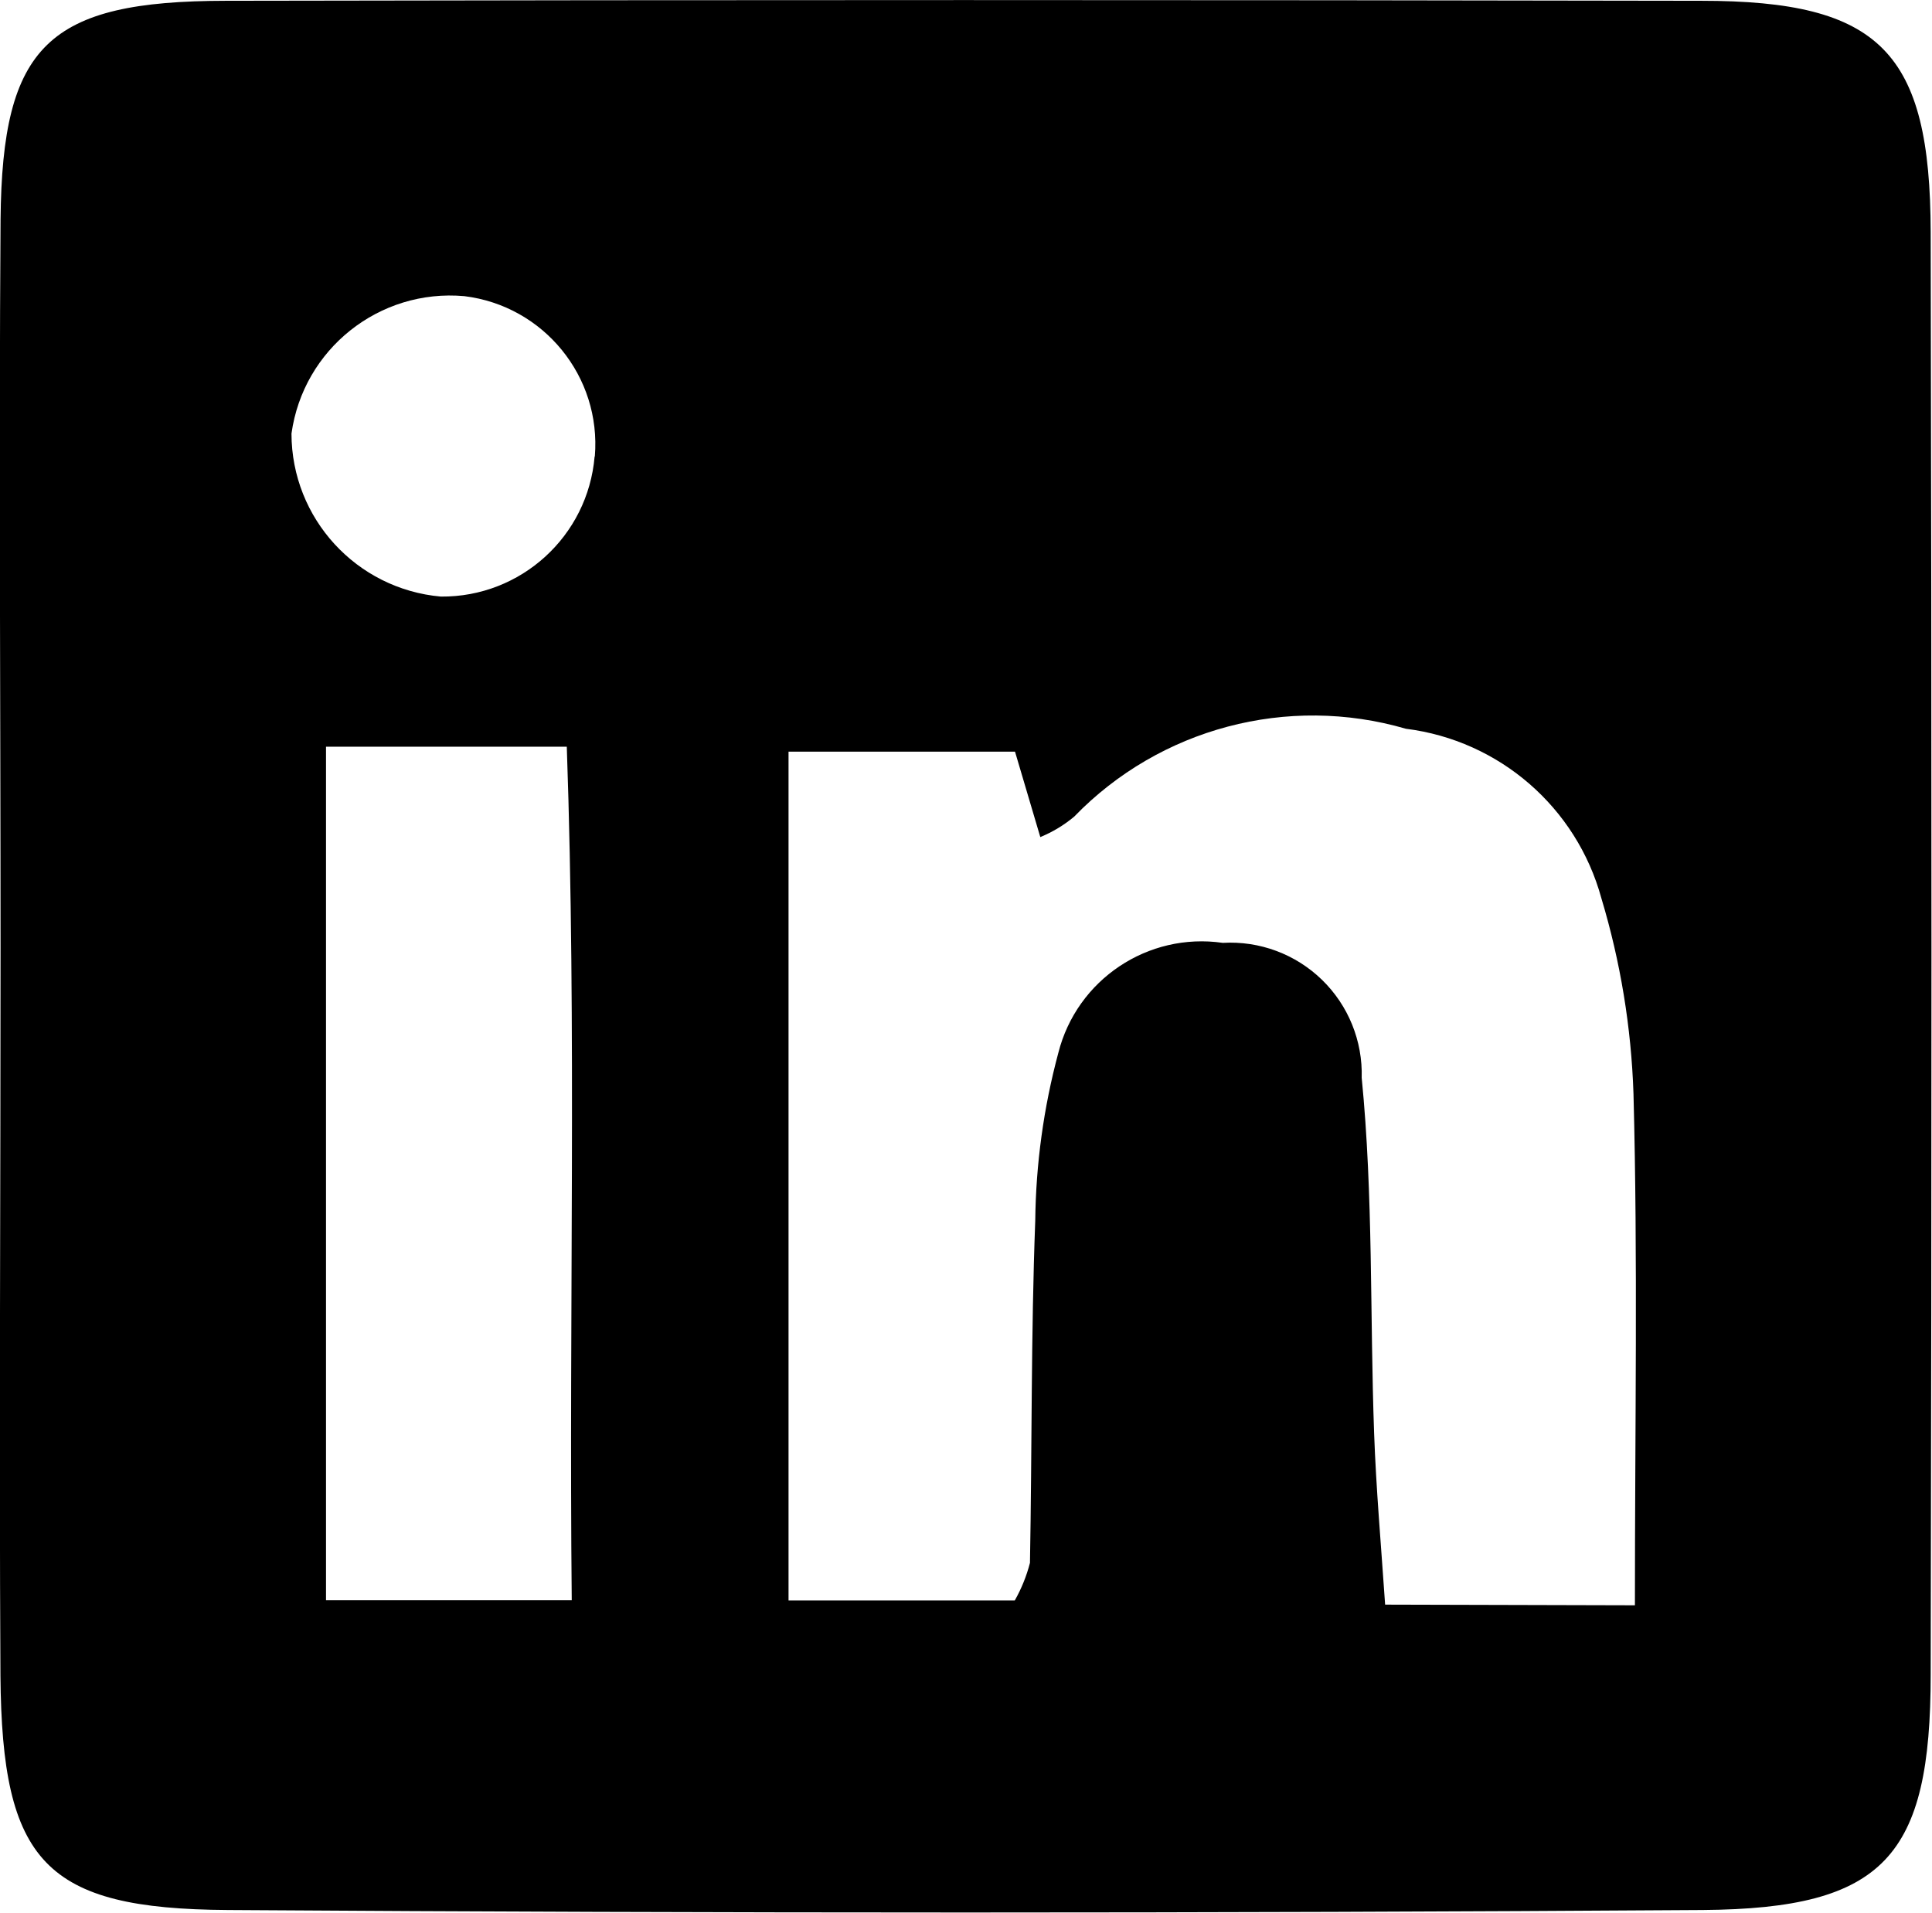
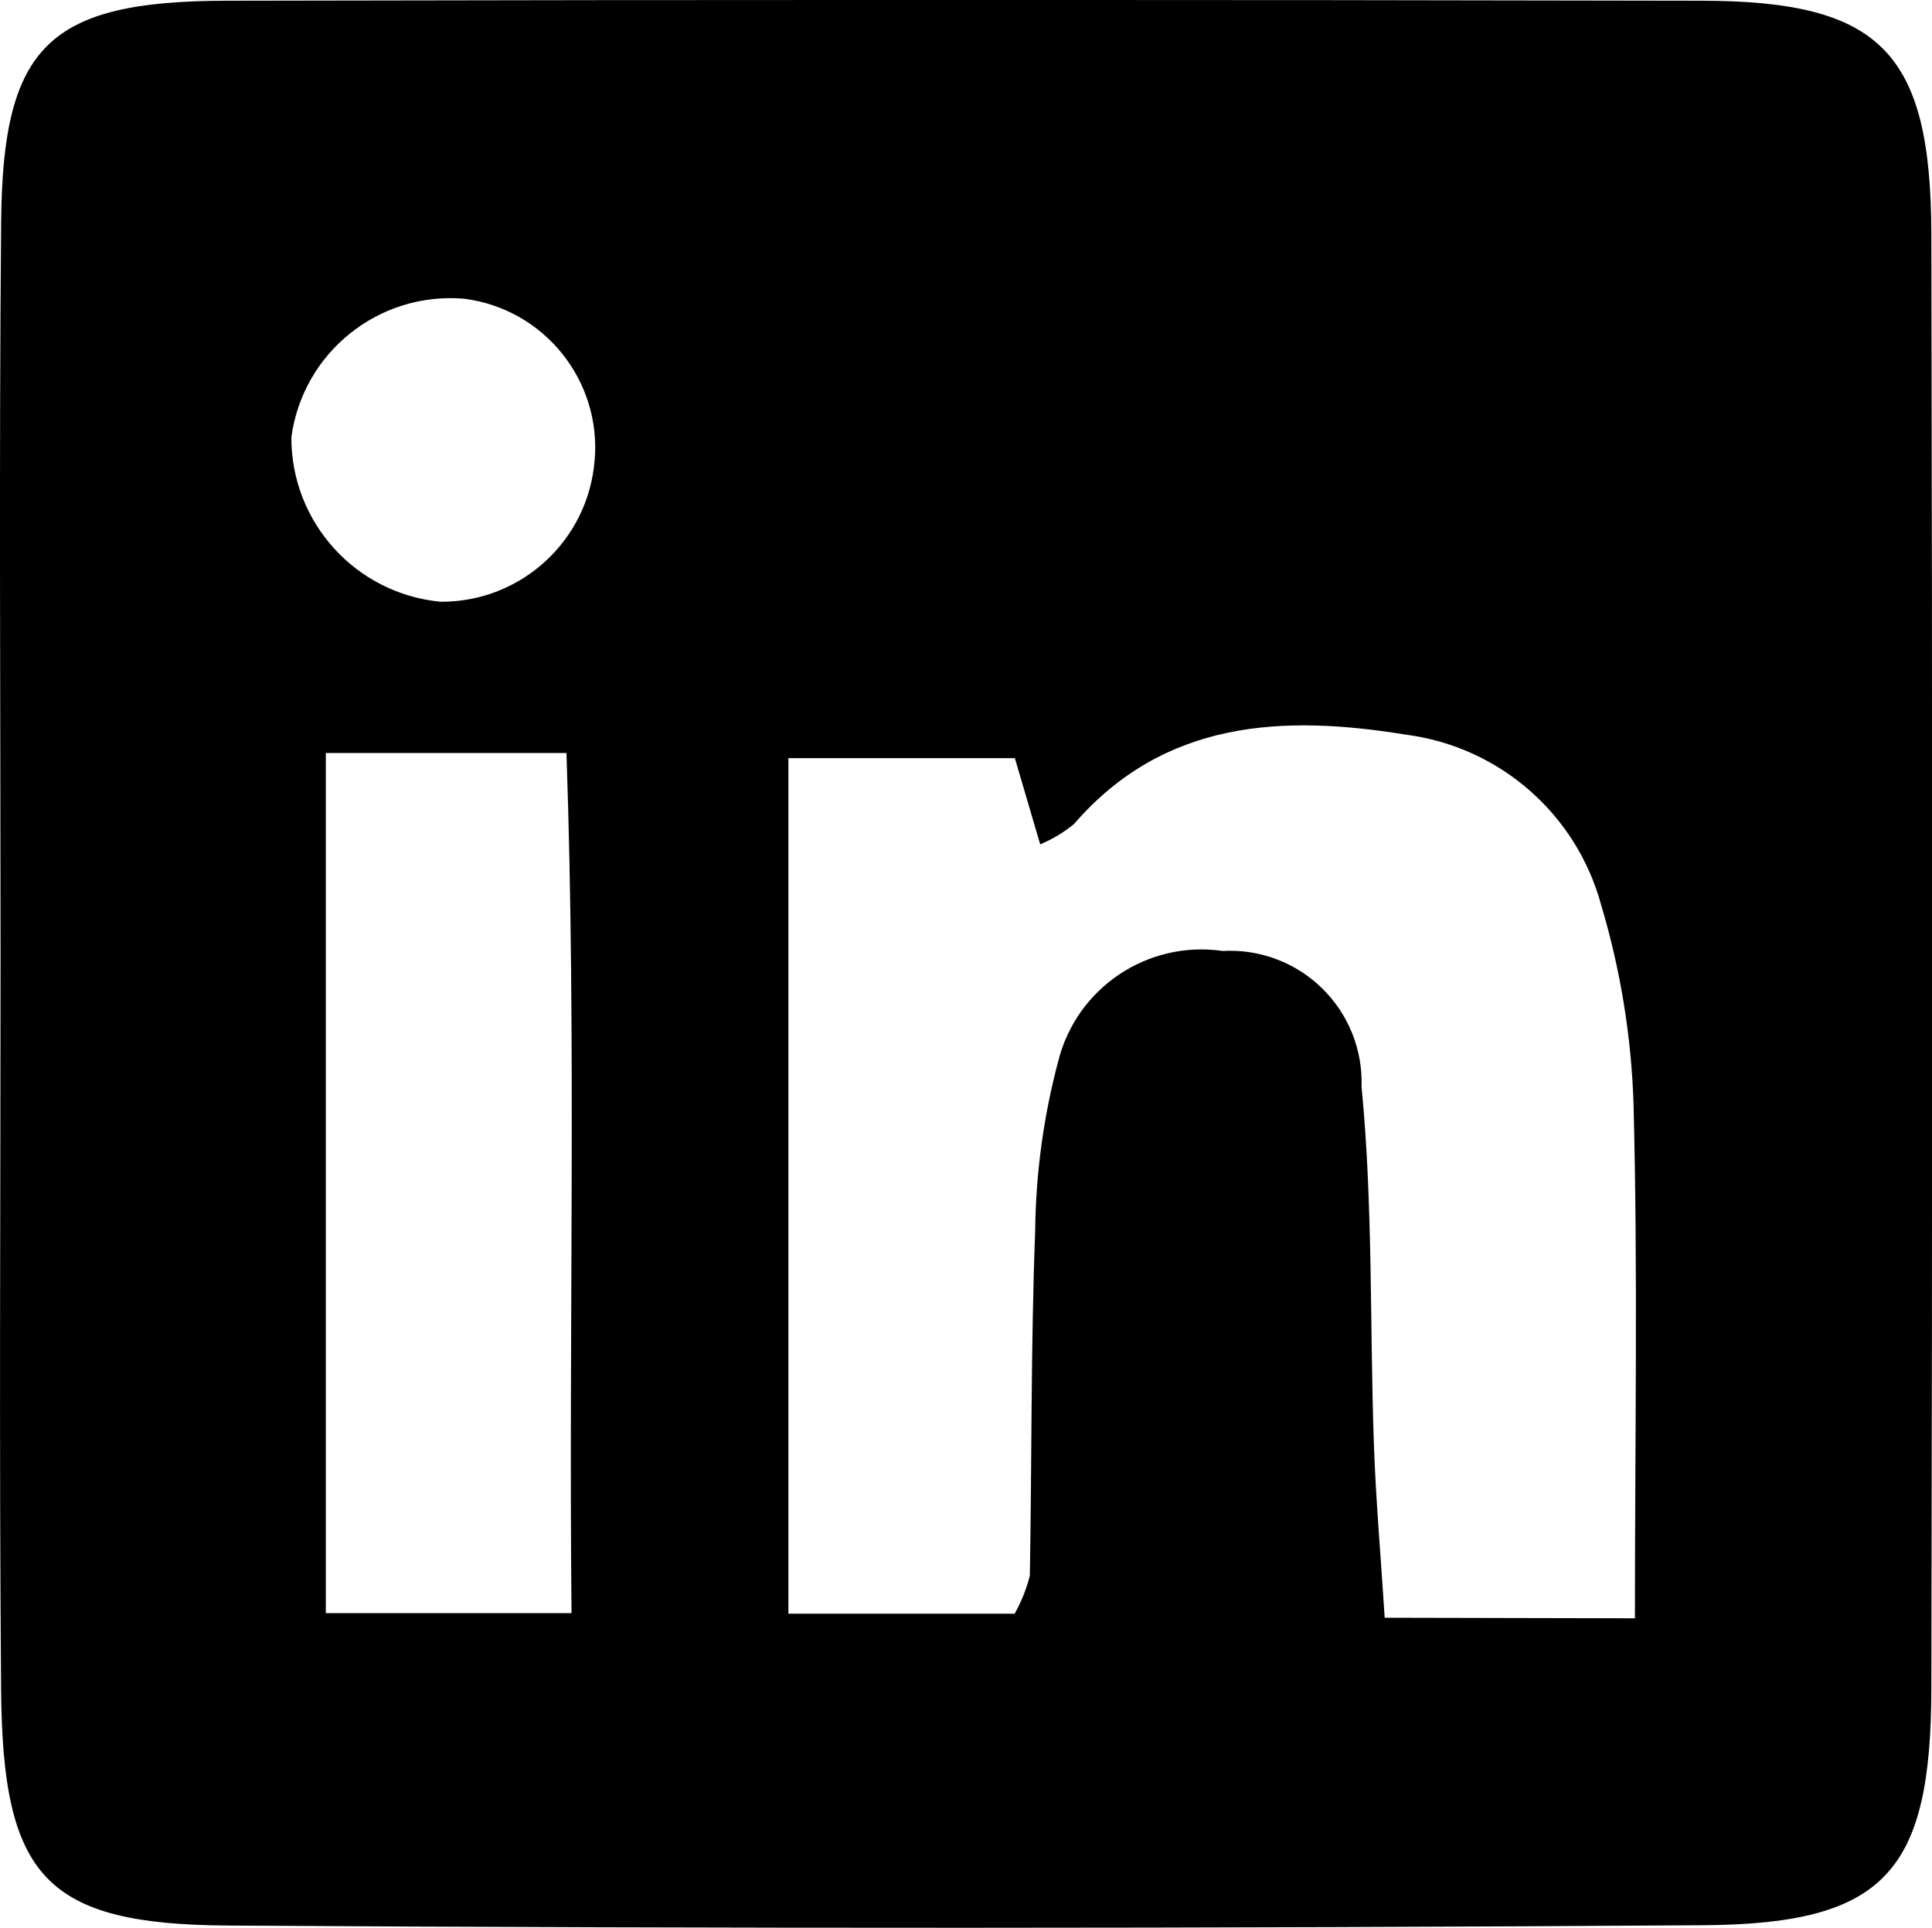
- <svg xmlns="http://www.w3.org/2000/svg" width="17.565" height="17.391" viewBox="0 0 17.565 17.391">
-   <path id="Trazado_3680" data-name="Trazado 3680" d="M1594.866,14721.25c0-2.207-.015-4.413,0-6.622.015-1.587.433-1.987,2.049-1.989q6.707-.013,13.413,0c1.626,0,2.083.463,2.086,2.106q.014,6.557,0,13.114c0,1.655-.42,2.129-2.07,2.142q-6.706.045-13.412,0c-1.664-.01-2.053-.437-2.067-2.13C1594.853,14725.667,1594.866,14723.459,1594.866,14721.25Zm14.859,5.98c0-1.64.027-3.146-.013-4.651a6.971,6.971,0,0,0-.292-1.779,2.115,2.115,0,0,0-1.777-1.541,3.023,3.023,0,0,0-3.017.8,1.174,1.174,0,0,1-.307.185c-.085-.289-.156-.526-.23-.777h-2.059v7.719h2.057a1.407,1.407,0,0,0,.138-.342c.019-1.037.009-2.075.048-3.11a6.145,6.145,0,0,1,.21-1.528,1.344,1.344,0,0,1,1.495-1,1.194,1.194,0,0,1,1.263,1.227c.106,1.072.074,2.156.113,3.235.018.5.062,1,.1,1.556Zm-11.9-7.808v7.762h2.234c-.026-2.645.045-5.173-.045-7.762Zm2.444-2.64a1.356,1.356,0,0,0-1.186-1.457,1.456,1.456,0,0,0-1.572,1.25,1.49,1.49,0,0,0,1.358,1.482A1.391,1.391,0,0,0,1600.267,14716.783Z" transform="translate(-1594.861 -14712.632)" />
+ <svg xmlns="http://www.w3.org/2000/svg" width="42" height="41.91" viewBox="0 0 42 41.91">
+   <path id="Trazado_138" data-name="Trazado 138" d="M1605.568,14664.216c0-5.32-.035-10.64.013-15.958.035-3.824,1.034-4.792,4.9-4.8q16.035-.034,32.071,0c3.889.007,4.981,1.117,4.99,5.077q.034,15.8,0,31.605c-.006,3.992-1,5.13-4.95,5.158q-16.033.108-32.07.007c-3.98-.023-4.91-1.051-4.942-5.131C1605.536,14674.856,1605.568,14669.536,1605.568,14664.216Zm35.53,14.409c0-3.95.065-7.58-.031-11.206a16.982,16.982,0,0,0-.7-4.29,5.073,5.073,0,0,0-4.25-3.715c-2.657-.433-5.248-.329-7.214,1.944a2.942,2.942,0,0,1-.734.441l-.551-1.874h-4.923v18.6h4.919a3.4,3.4,0,0,0,.33-.827c.044-2.5.021-5,.116-7.5a14.945,14.945,0,0,1,.5-3.681,3.209,3.209,0,0,1,3.574-2.4,2.86,2.86,0,0,1,3.021,2.953c.252,2.582.177,5.2.269,7.795.043,1.206.149,2.407.234,3.748Zm-28.459-18.812v18.7h5.341c-.061-6.368.108-12.463-.11-18.7Zm5.845-6.366a3.263,3.263,0,0,0-2.836-3.51,3.491,3.491,0,0,0-3.758,3.011,3.582,3.582,0,0,0,3.247,3.577A3.34,3.34,0,0,0,1618.483,14653.446Z" transform="translate(-1605.556 -14643.442)" />
</svg>
